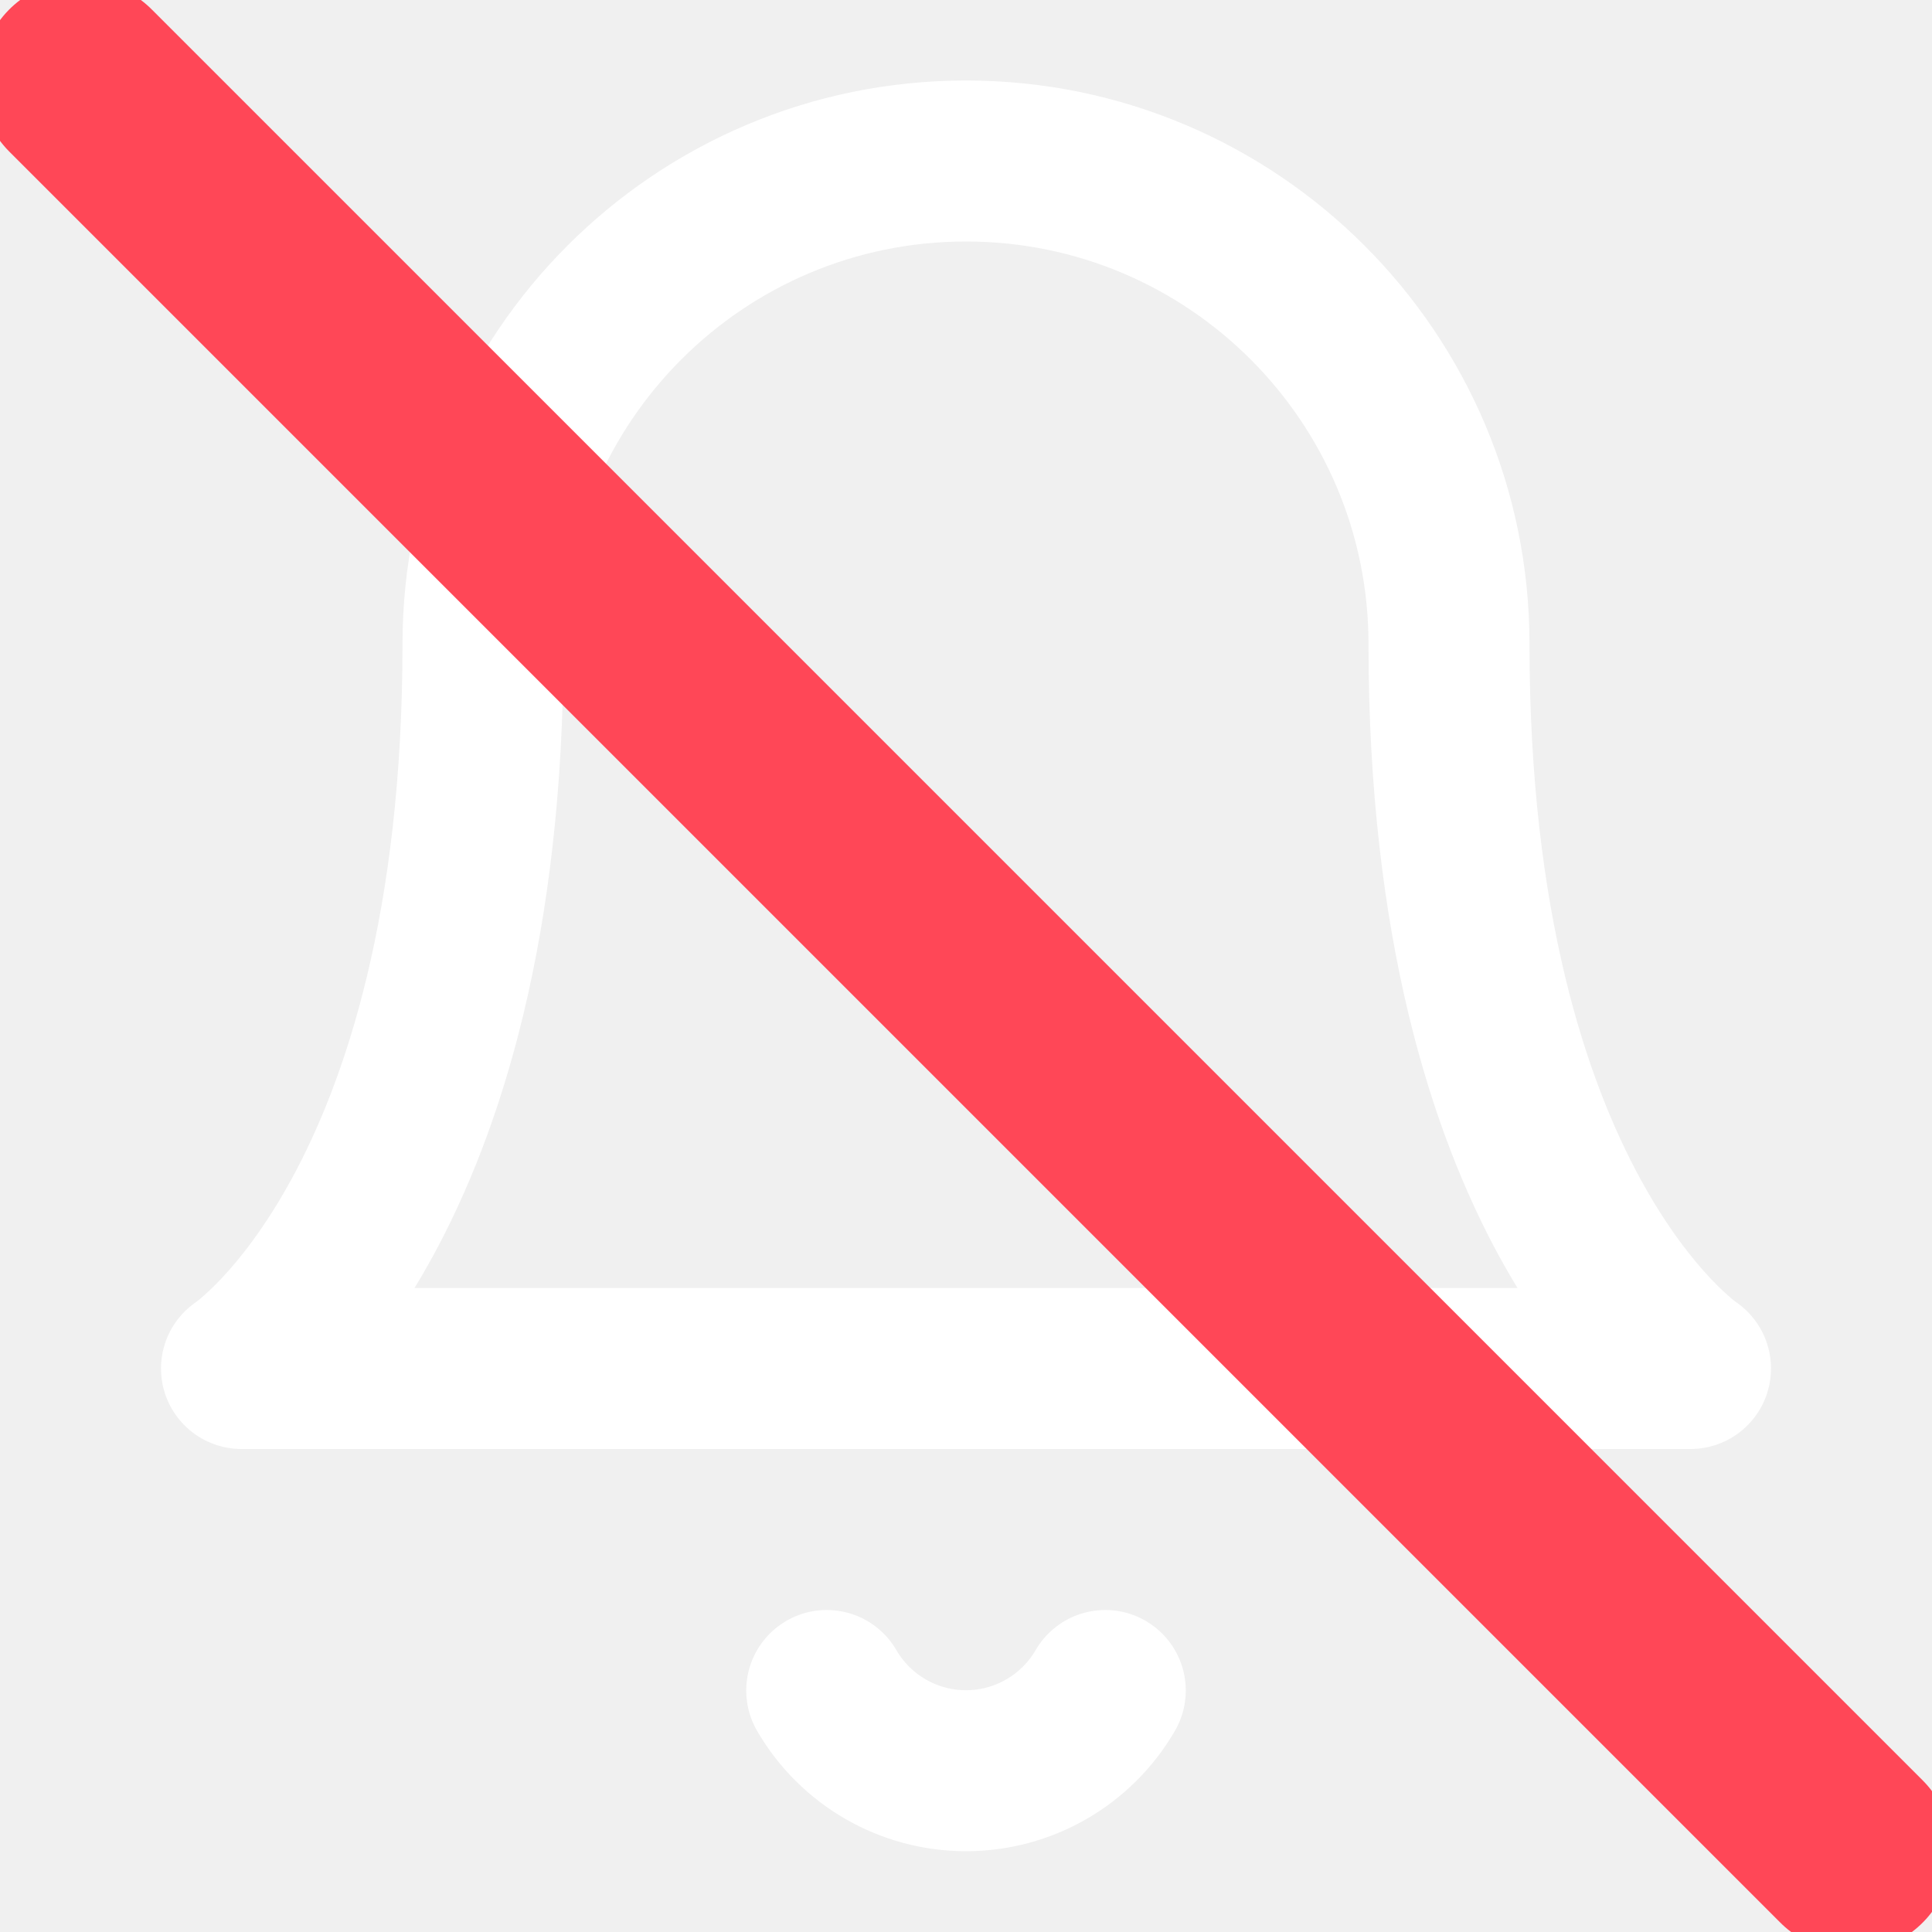
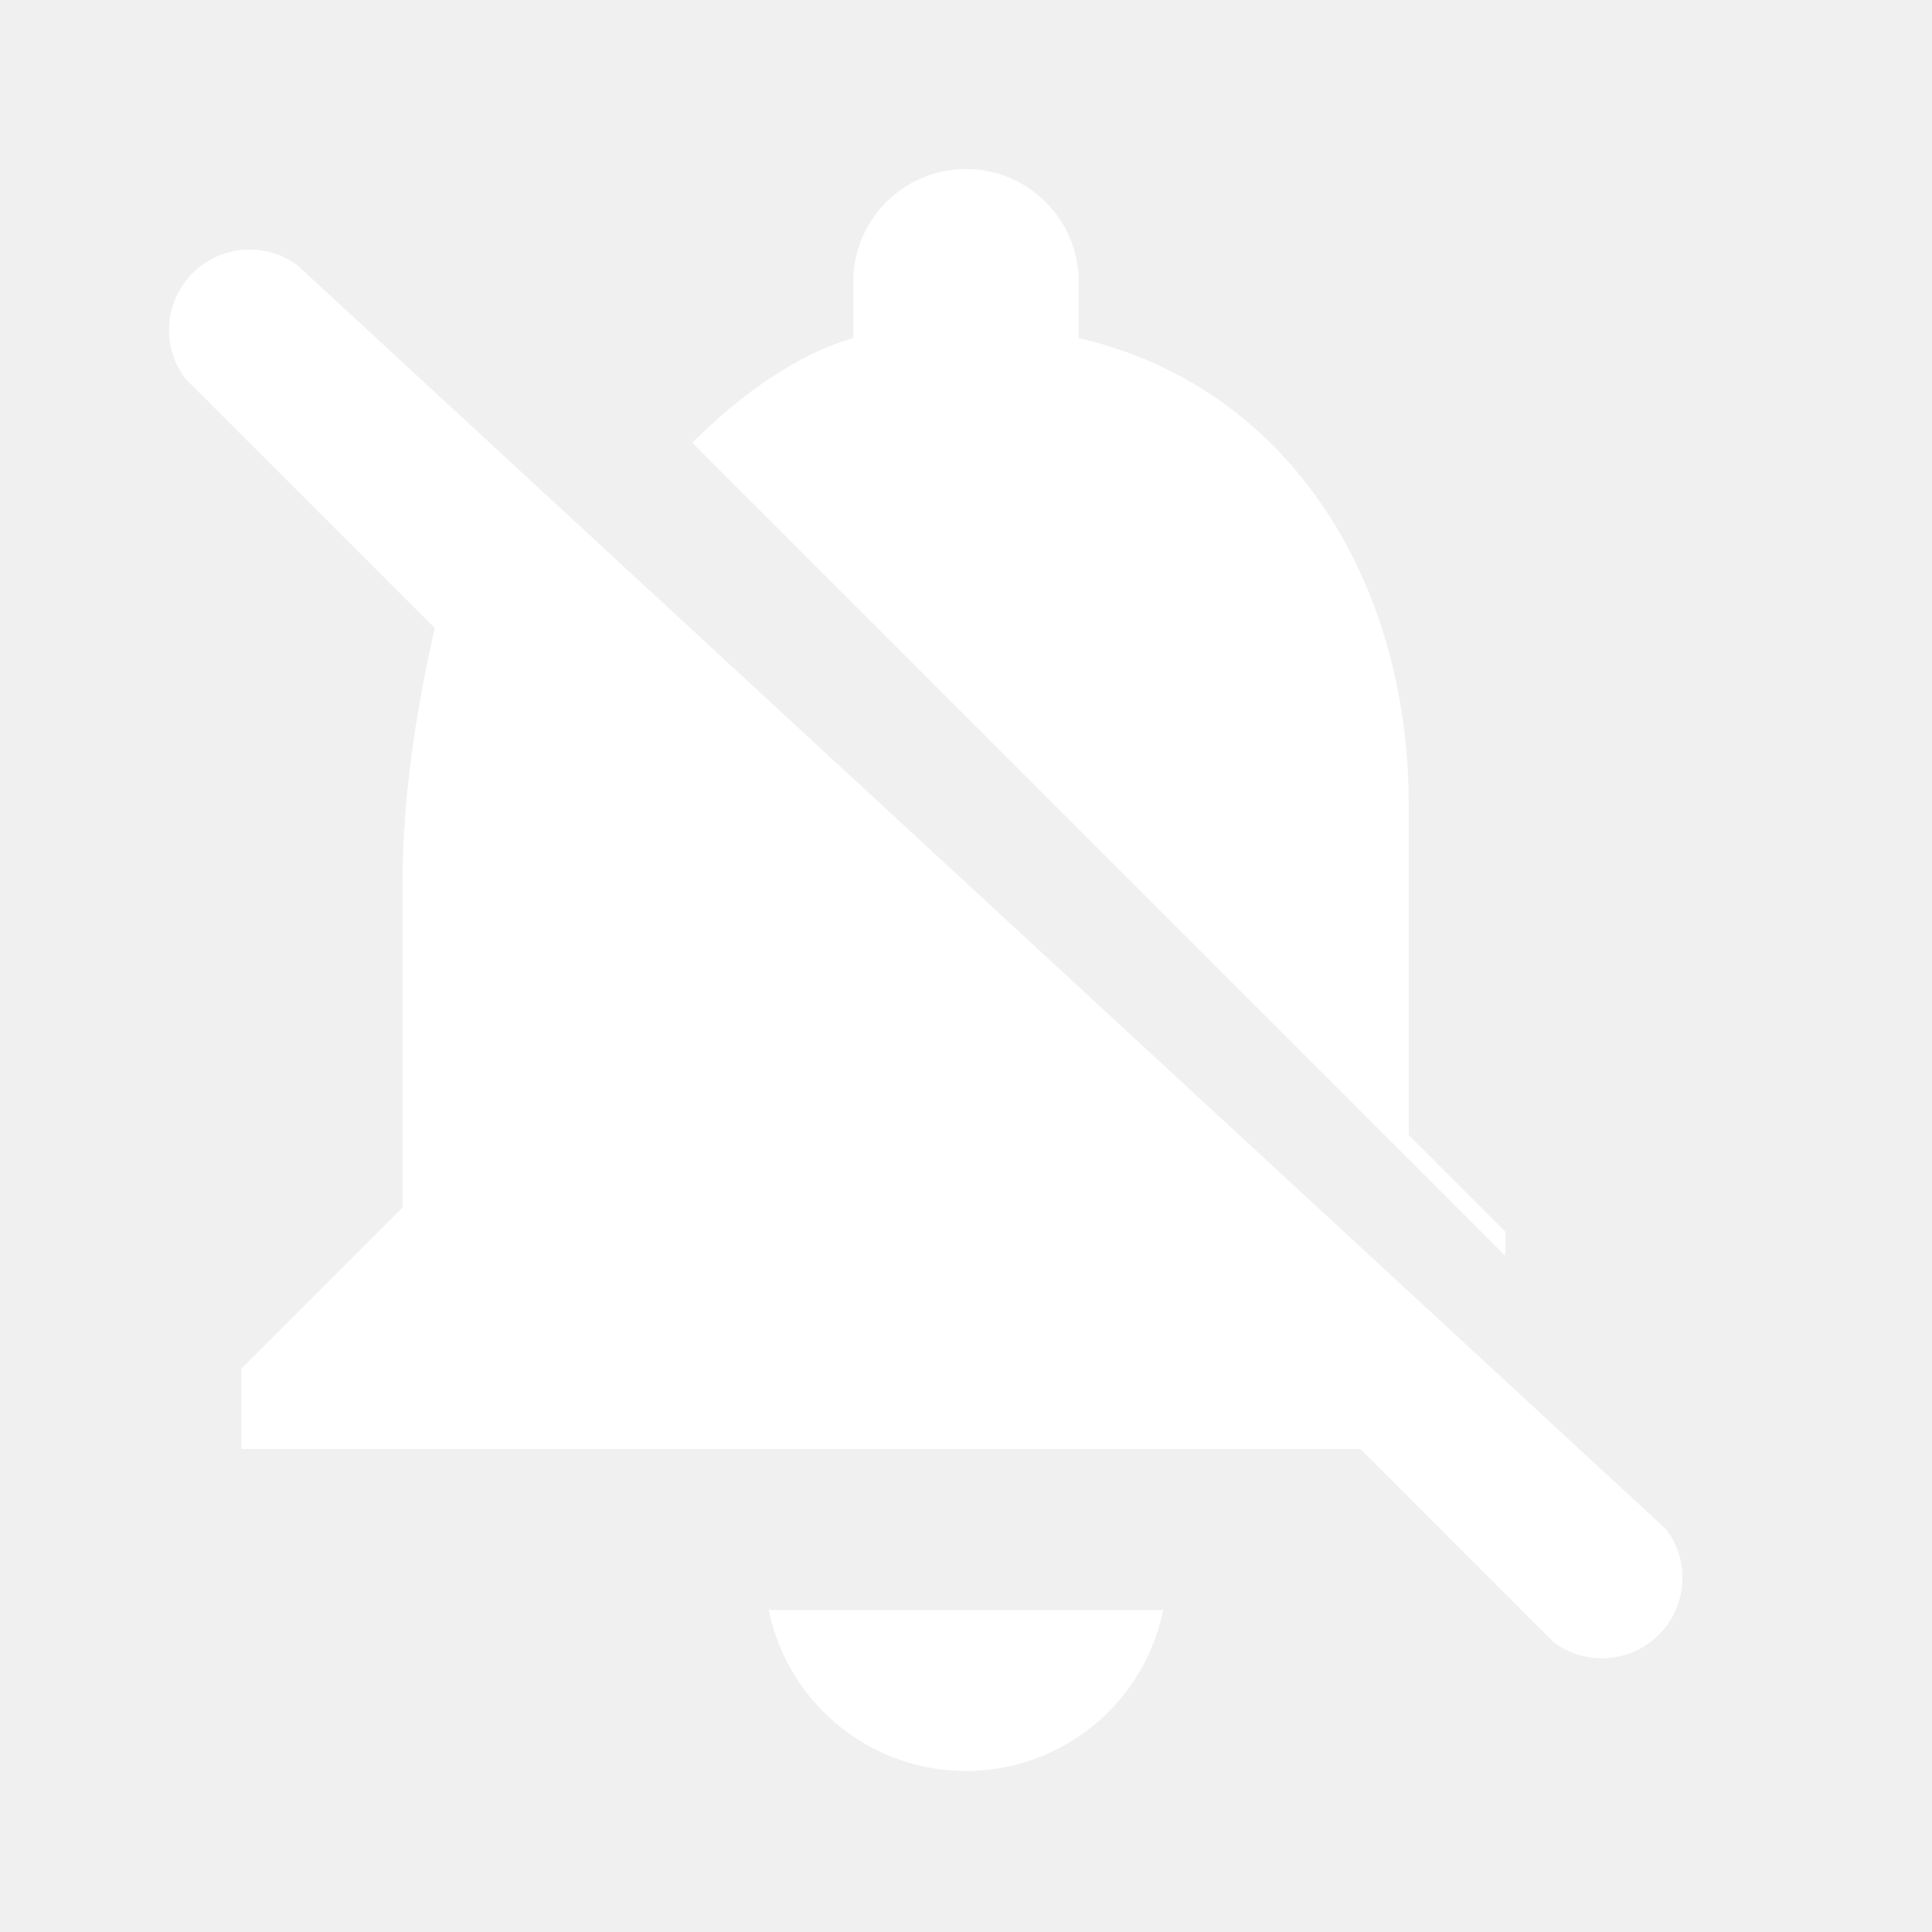
- <svg xmlns="http://www.w3.org/2000/svg" width="22" height="22" viewBox="0 0 24 24" fill="none">
-   <path d="M18 8A6 6 0 0 0 6 8C6 15 3 17 3 17H21S18 15 18 8Z" stroke="white" stroke-width="2" stroke-linecap="round" stroke-linejoin="round" />
-   <path d="M13.73 21A2 2 0 0 1 10.27 21" stroke="white" stroke-width="2" stroke-linecap="round" stroke-linejoin="round" />
-   <path d="M1 1L23 23" stroke="#ff4757" stroke-width="2.5" stroke-linecap="round" />
+ <svg xmlns="http://www.w3.org/2000/svg" width="24" height="24" viewBox="0 0 24 24" fill="none">
+   <path d="M12 22a2.5 2.5 0 0 0 2.45-2h-4.9A2.5 2.5 0 0 0 12 22zM18.7 15.3l-1.2-1.2V10c0-2.8-1.5-5.2-4.1-5.8V3.5a1.4 1.4 0 1 0-2.8 0v.7C9.9 4.4 9.2 4.9 8.6 5.5l10.1 10.1zM3.7 3.3a1 1 0 0 0-1.4 1.4l3.1 3.1C5.2 8.7 5 9.8 5 11v4l-2 2v1h13.9l2.4 2.4a1 1 0 0 0 1.4-1.4L3.7 3.3z" fill="white" />
</svg>
